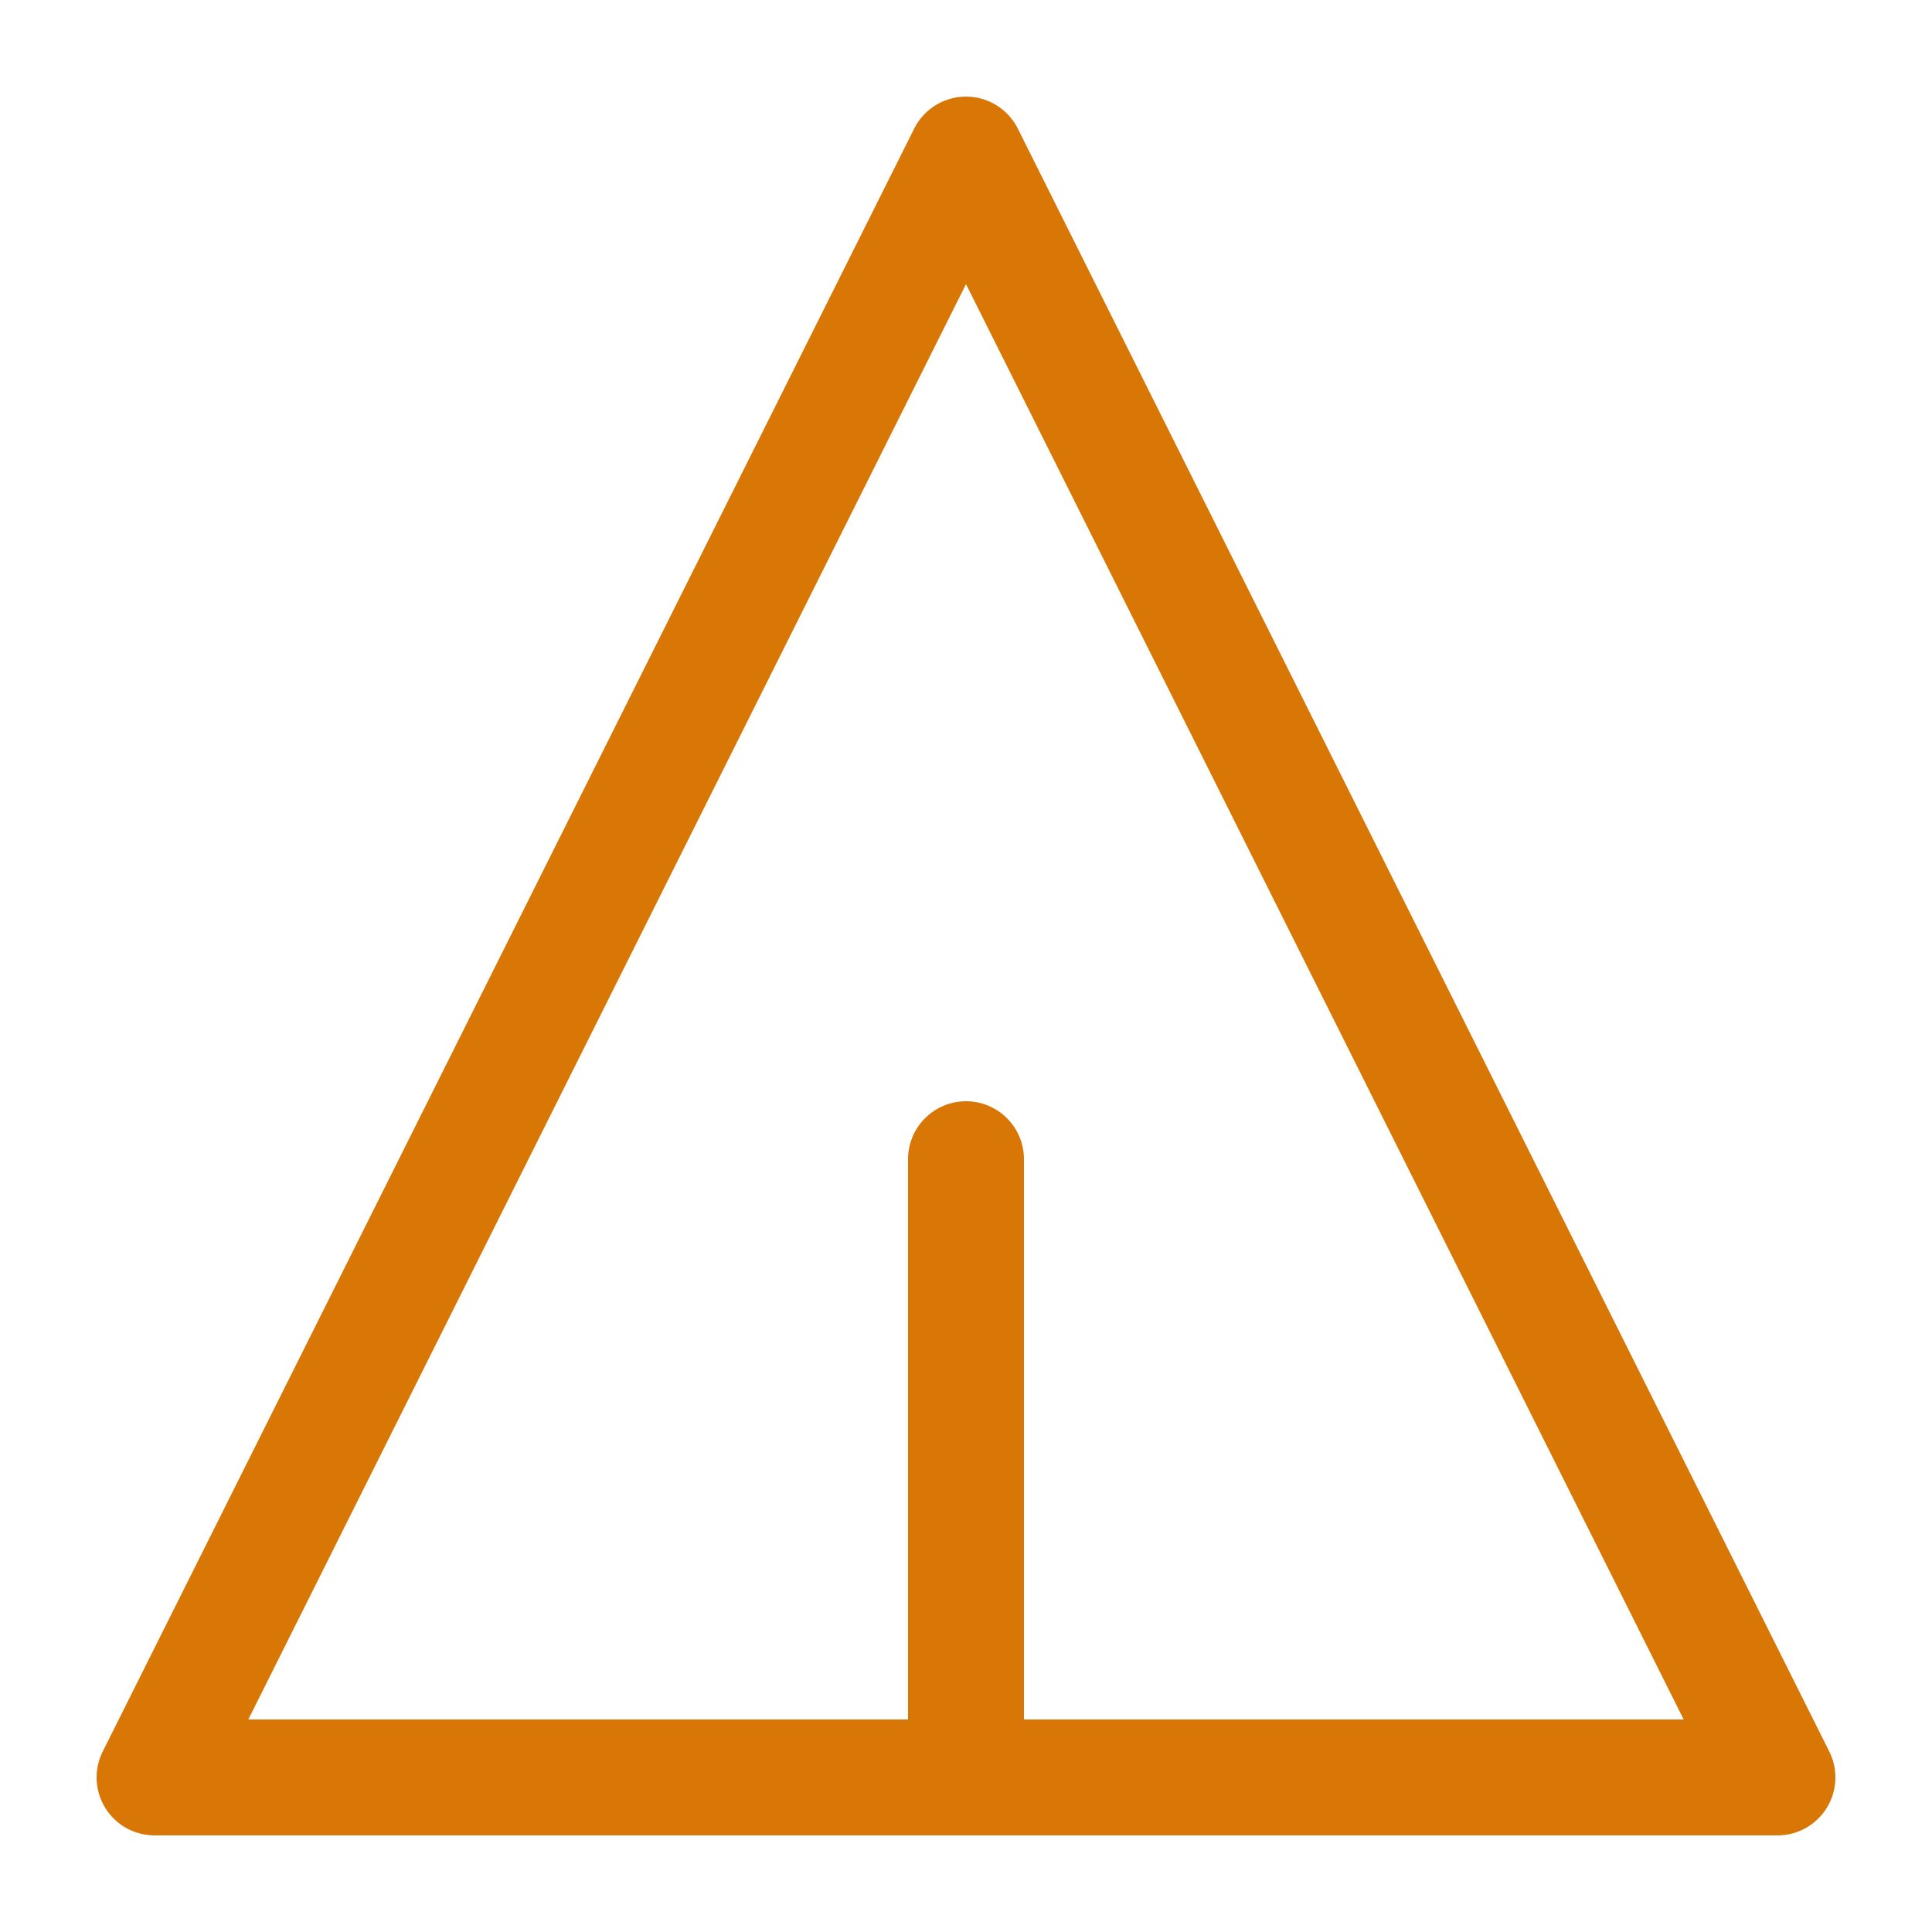
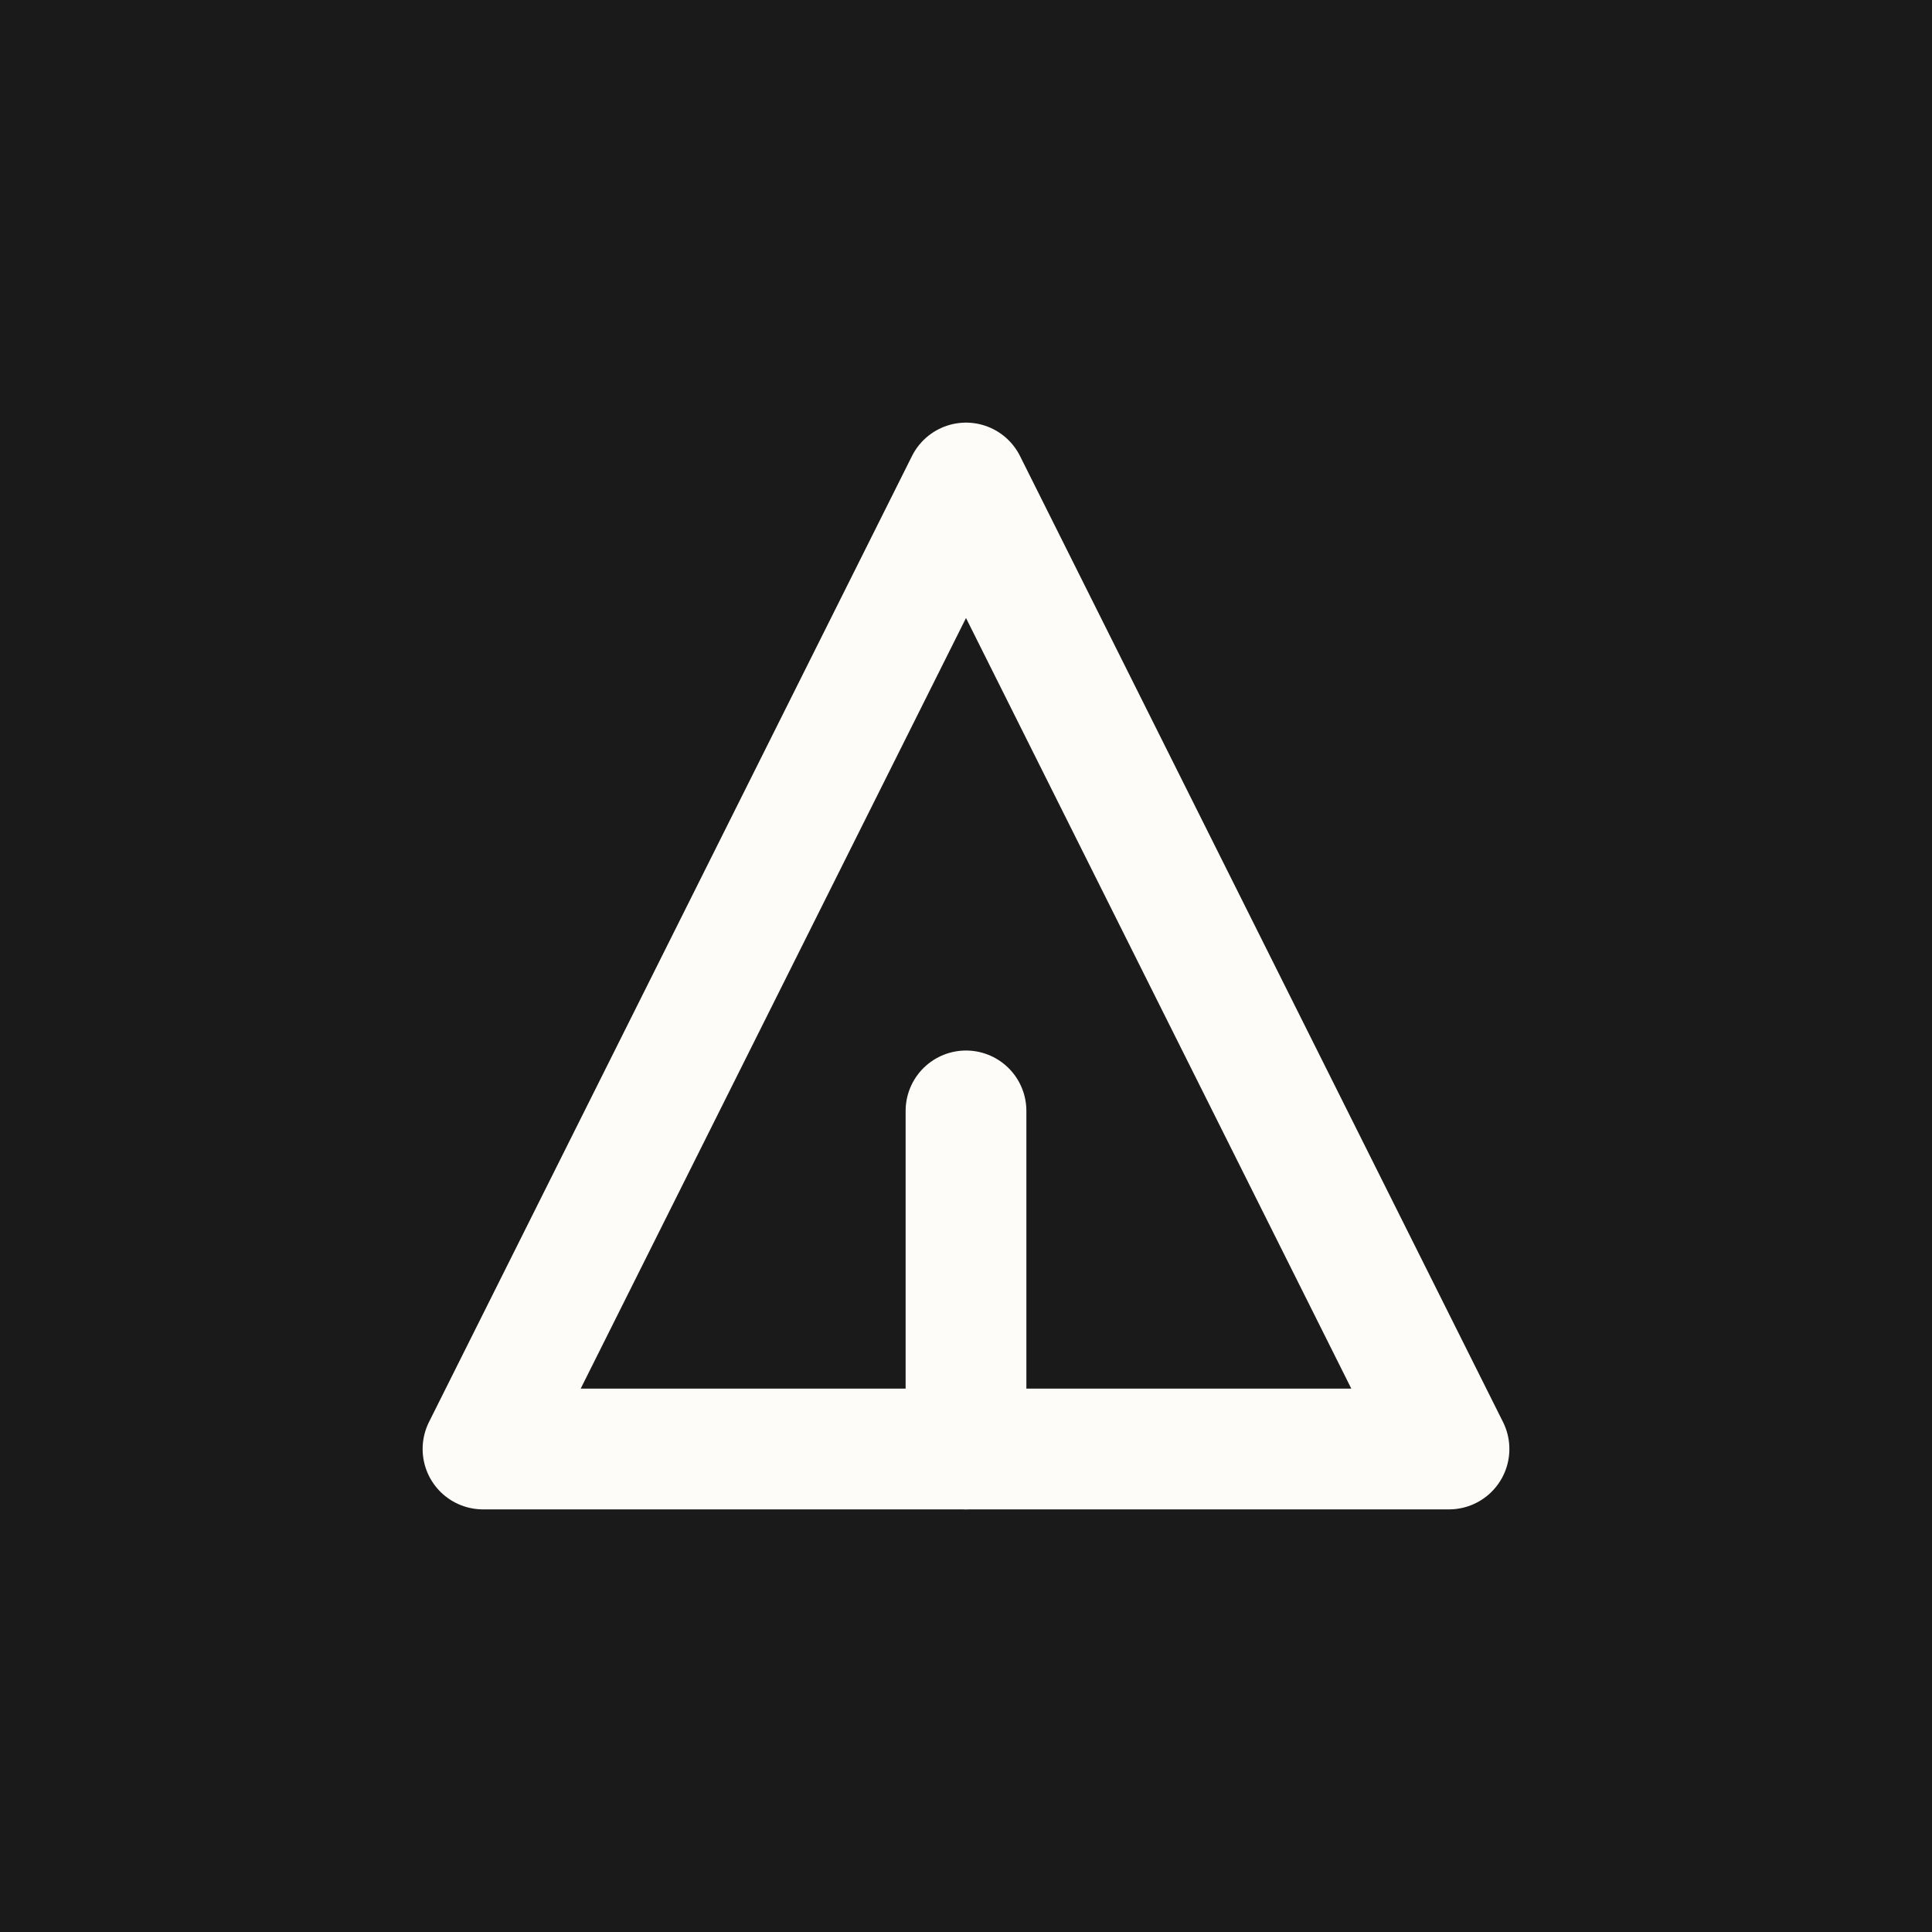
- <svg xmlns="http://www.w3.org/2000/svg" viewBox="0 0 100 100" fill="none">
-   <path d="M50 8L8 92H92L50 8Z" stroke="#D97706" stroke-width="6" stroke-linecap="round" stroke-linejoin="round" fill="none" />
-   <path d="M50 60V92" stroke="#D97706" stroke-width="6" stroke-linecap="round" stroke-linejoin="round" />
+ <svg xmlns="http://www.w3.org/2000/svg" viewBox="0 0 512 512">
+   <rect width="512" height="512" fill="#1a1a1a" />
+   <g transform="translate(102.4 102.4) scale(12.8)" stroke="#fdfcf8" fill="none" stroke-width="2.5" stroke-linecap="round" stroke-linejoin="round">
+     <path d="M12 2L2 22H22L12 2Z" />
+     <path d="M12 15V22" />
+   </g>
</svg>
